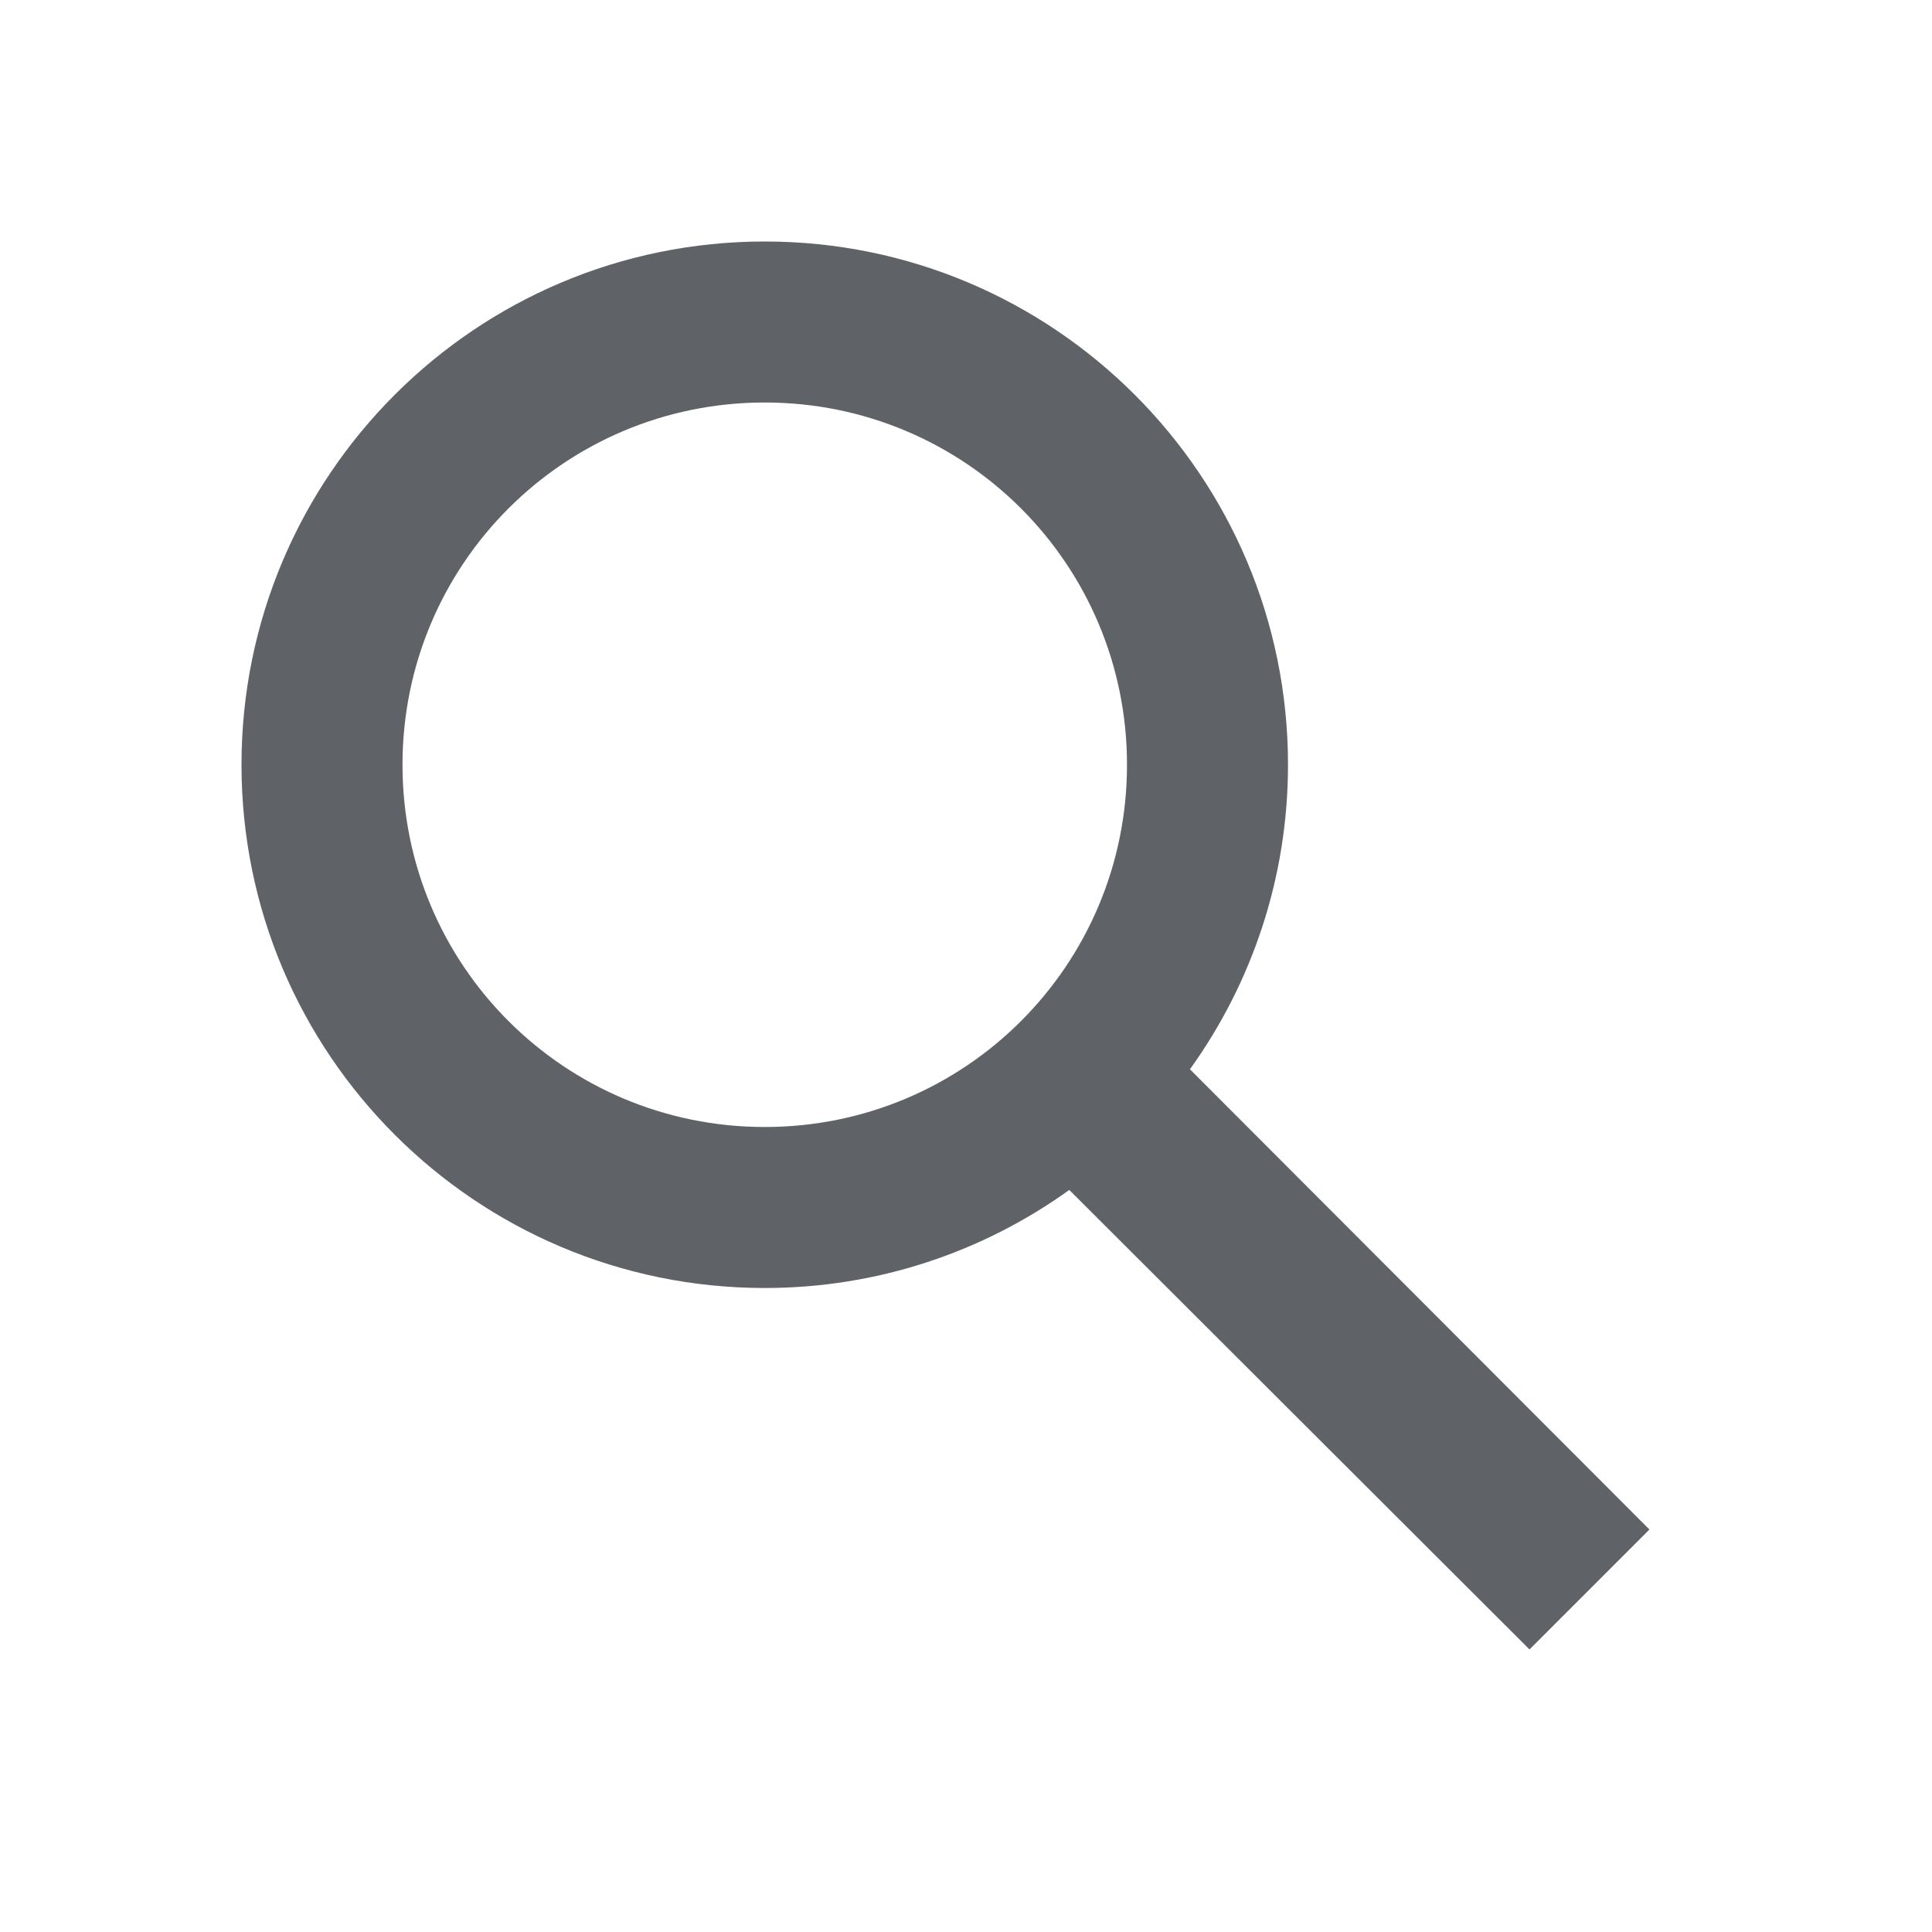
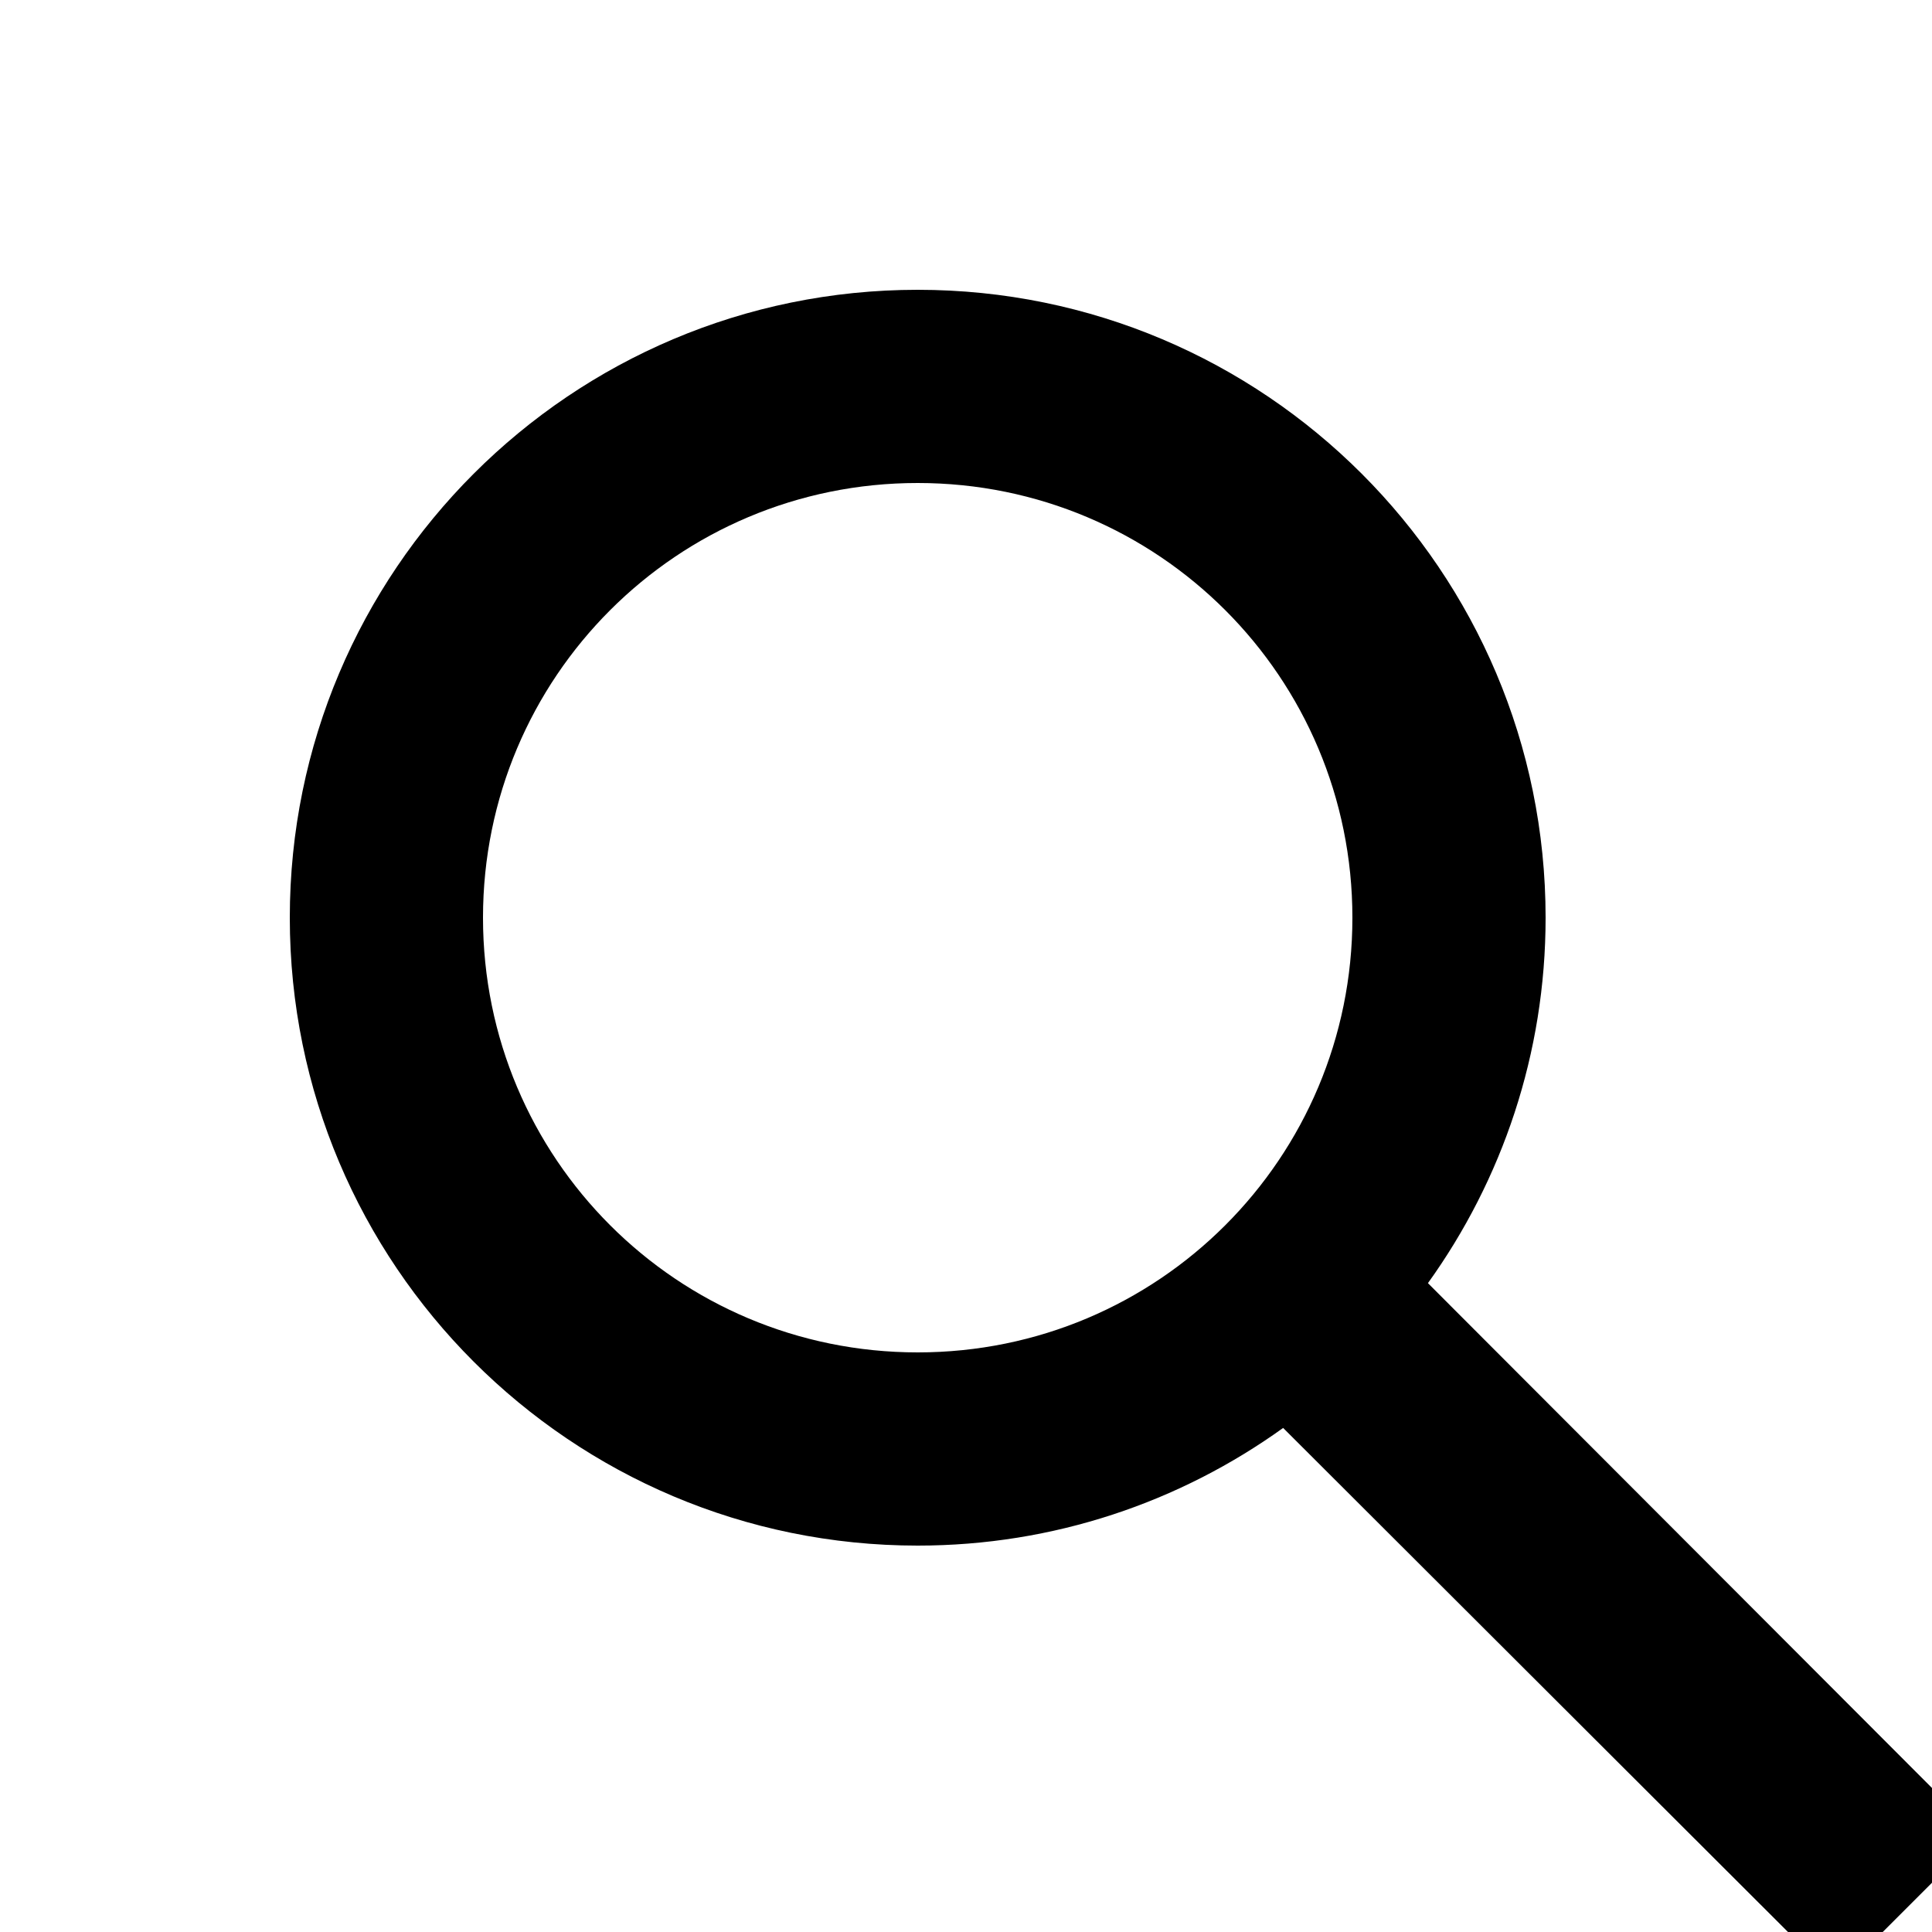
- <svg xmlns="http://www.w3.org/2000/svg" width="24" height="24" viewBox="0 0 24 24" fill="none">
-   <path fill-rule="evenodd" clip-rule="evenodd" d="M16 9.5C16 10.907 15.55 12.214 14.782 13.283L20.49 19L19 20.49L13.283 14.782C12.214 15.55 10.907 16 9.5 16C5.91 16 3 13.09 3 9.5C3 5.91 5.91 3 9.5 3C13.09 3 16 5.91 16 9.5ZM5 9.5C5 11.99 7.01 14 9.5 14C11.99 14 14 11.99 14 9.5C14 7.01 11.99 5 9.5 5C7.01 5 5 7.01 5 9.5Z" fill="#5F6368" />
+ <svg xmlns="http://www.w3.org/2000/svg" width="20" height="20" viewBox="0 0 20 20" fill="none">
+   <path fill-rule="evenodd" clip-rule="evenodd" d="M16 9.5C16 10.907 15.55 12.214 14.782 13.283L20.49 19L19 20.49L13.283 14.782C12.214 15.55 10.907 16 9.5 16C5.91 16 3 13.09 3 9.5C3 5.91 5.91 3 9.5 3C13.09 3 16 5.91 16 9.5ZM5 9.5C5 11.99 7.01 14 9.5 14C11.99 14 14 11.99 14 9.5C14 7.01 11.99 5 9.5 5C7.01 5 5 7.01 5 9.5Z" fill="currentColor" />
</svg>
